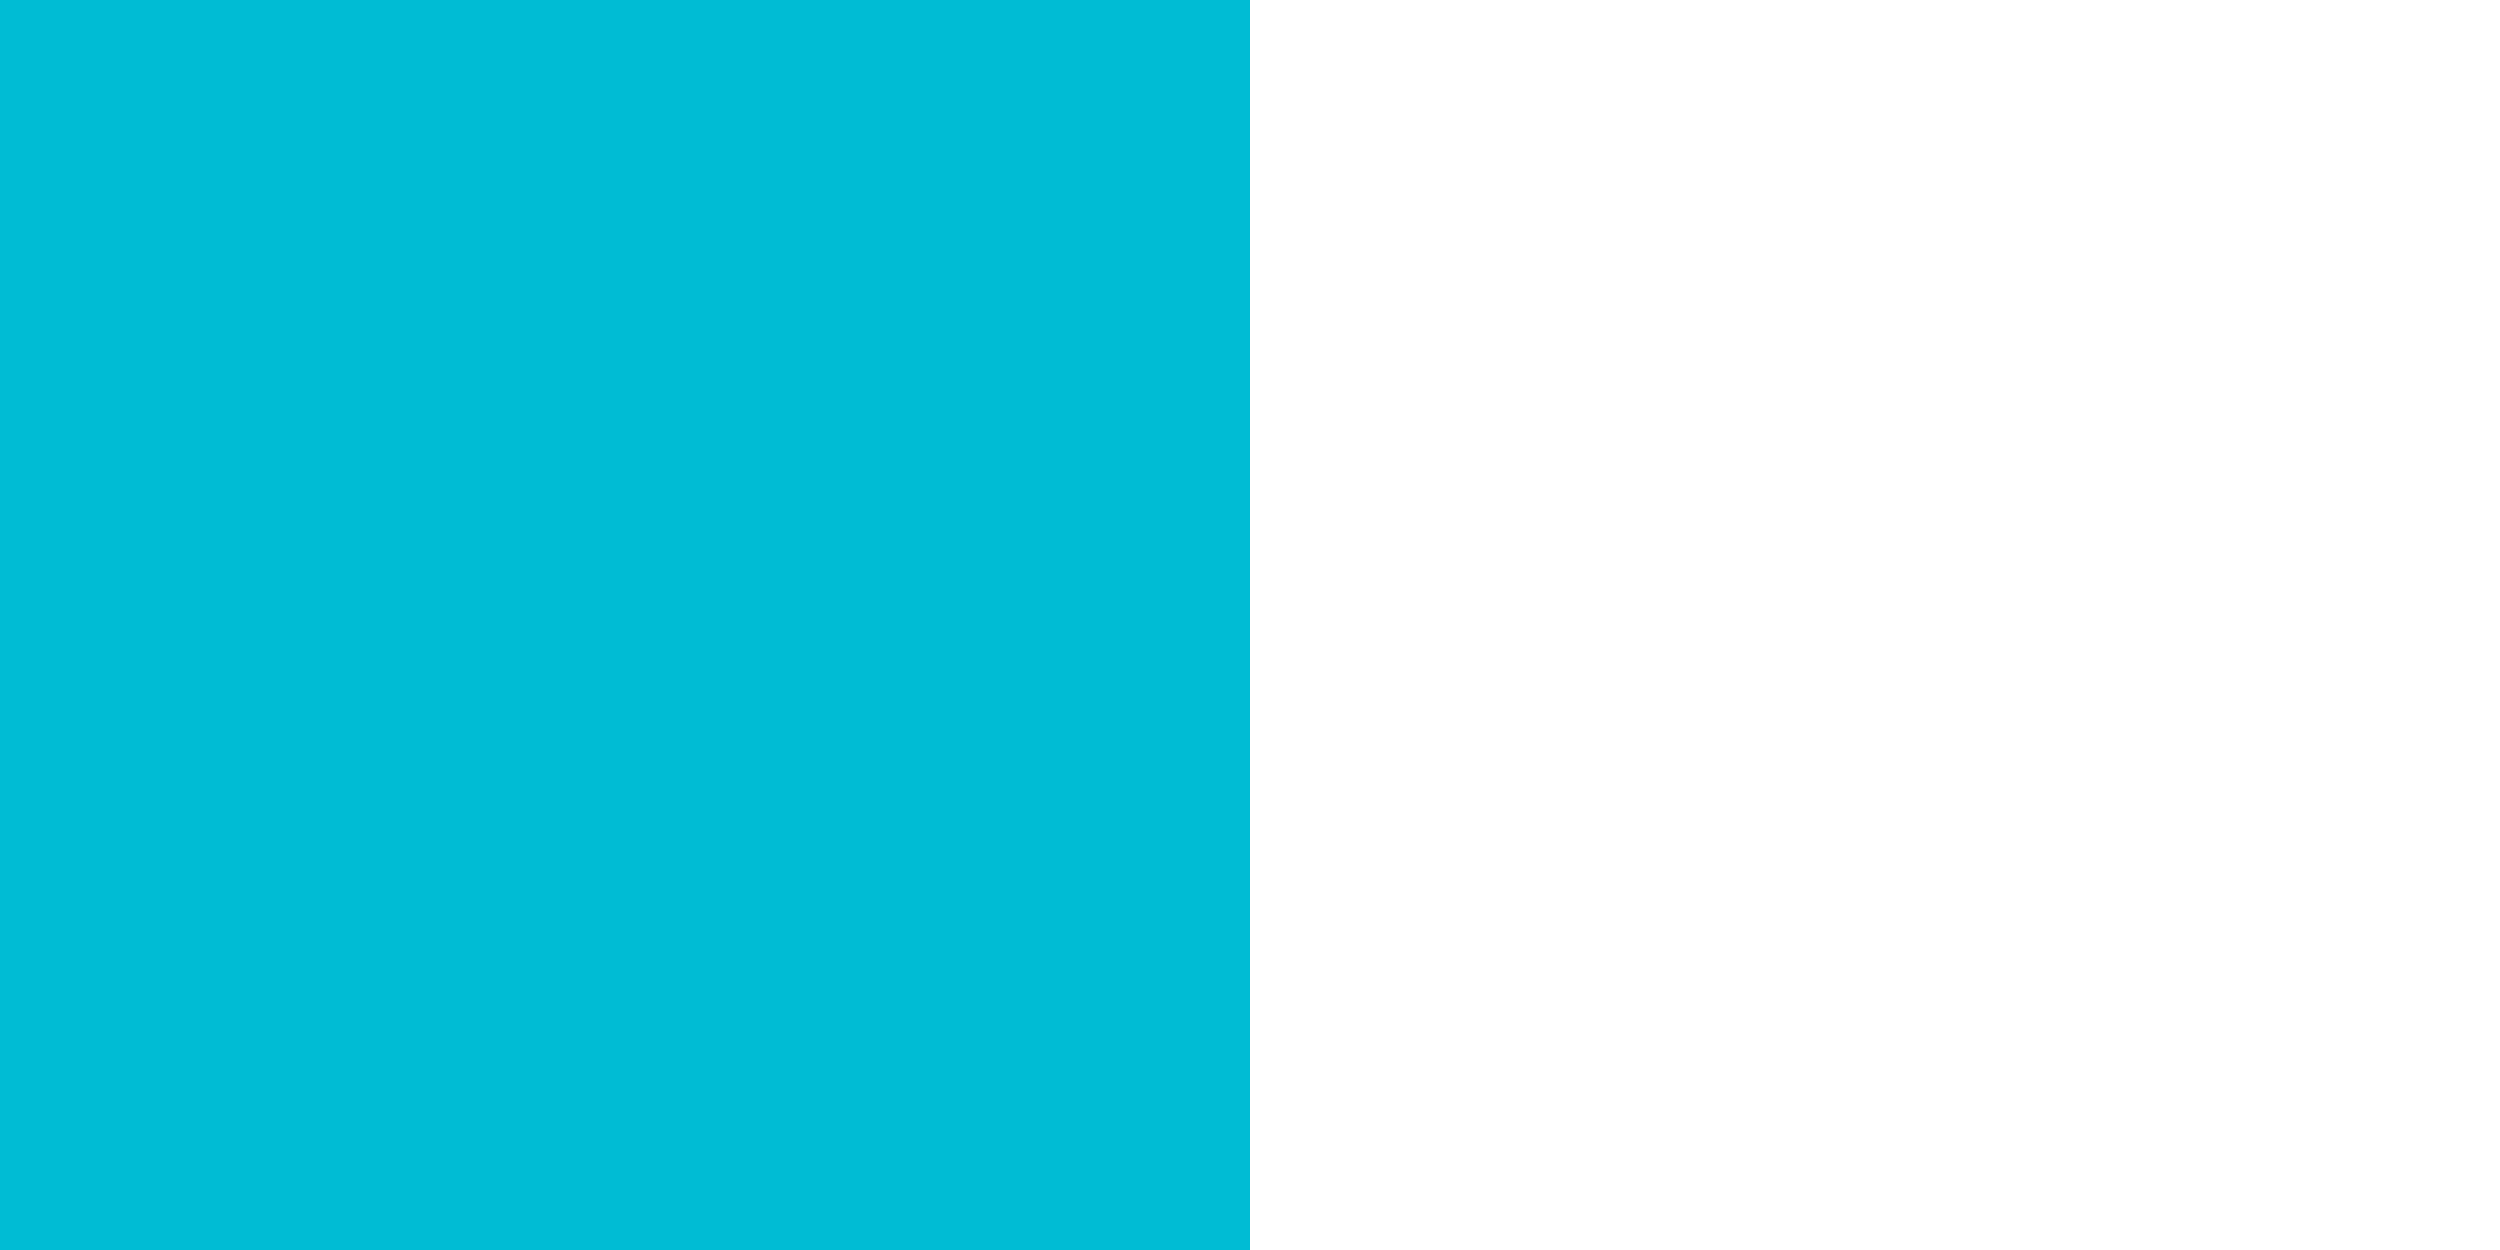
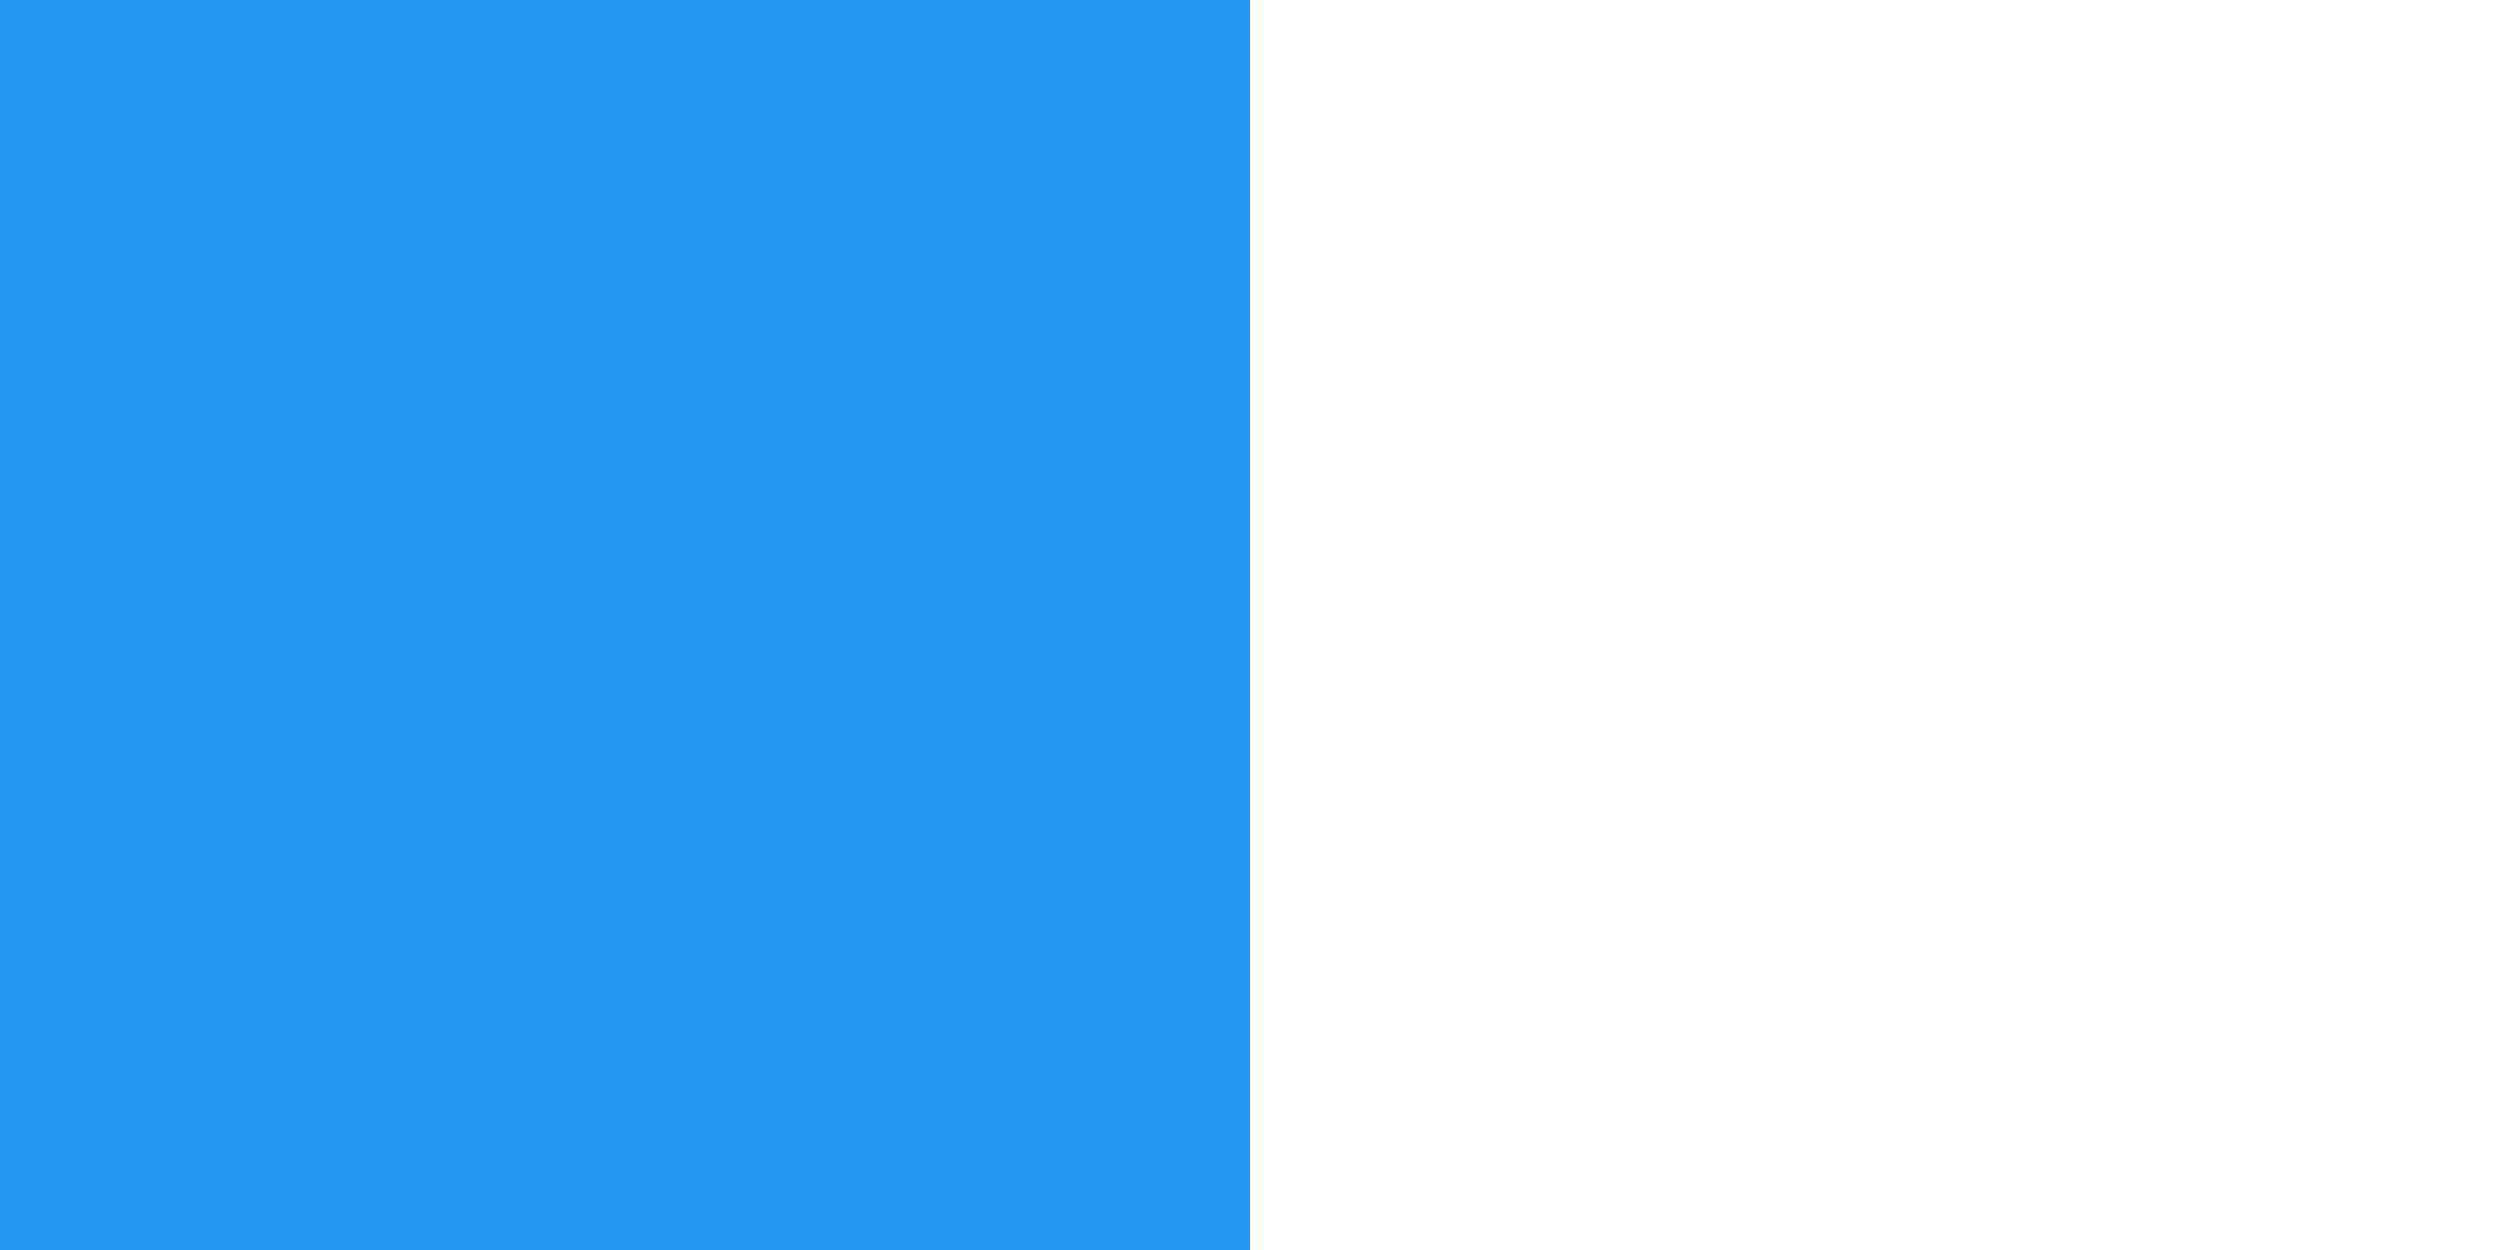
<svg xmlns="http://www.w3.org/2000/svg" width="4" height="2" id="svg2" version="1.1">
  <defs id="defs4" />
  <g id="layer1" transform="translate(0,-1050.362)">
-     <rect style="fill:#00BCD4;fill-opacity:1;stroke:none" id="rect2987" width="2" height="2" x="0" y="0" transform="translate(0,1050.362)" />
+     <rect style="fill:#2196F3;fill-opacity:1;stroke:none" id="rect2987" width="2" height="2" x="0" y="0" transform="translate(0,1050.362)" />
  </g>
</svg>
